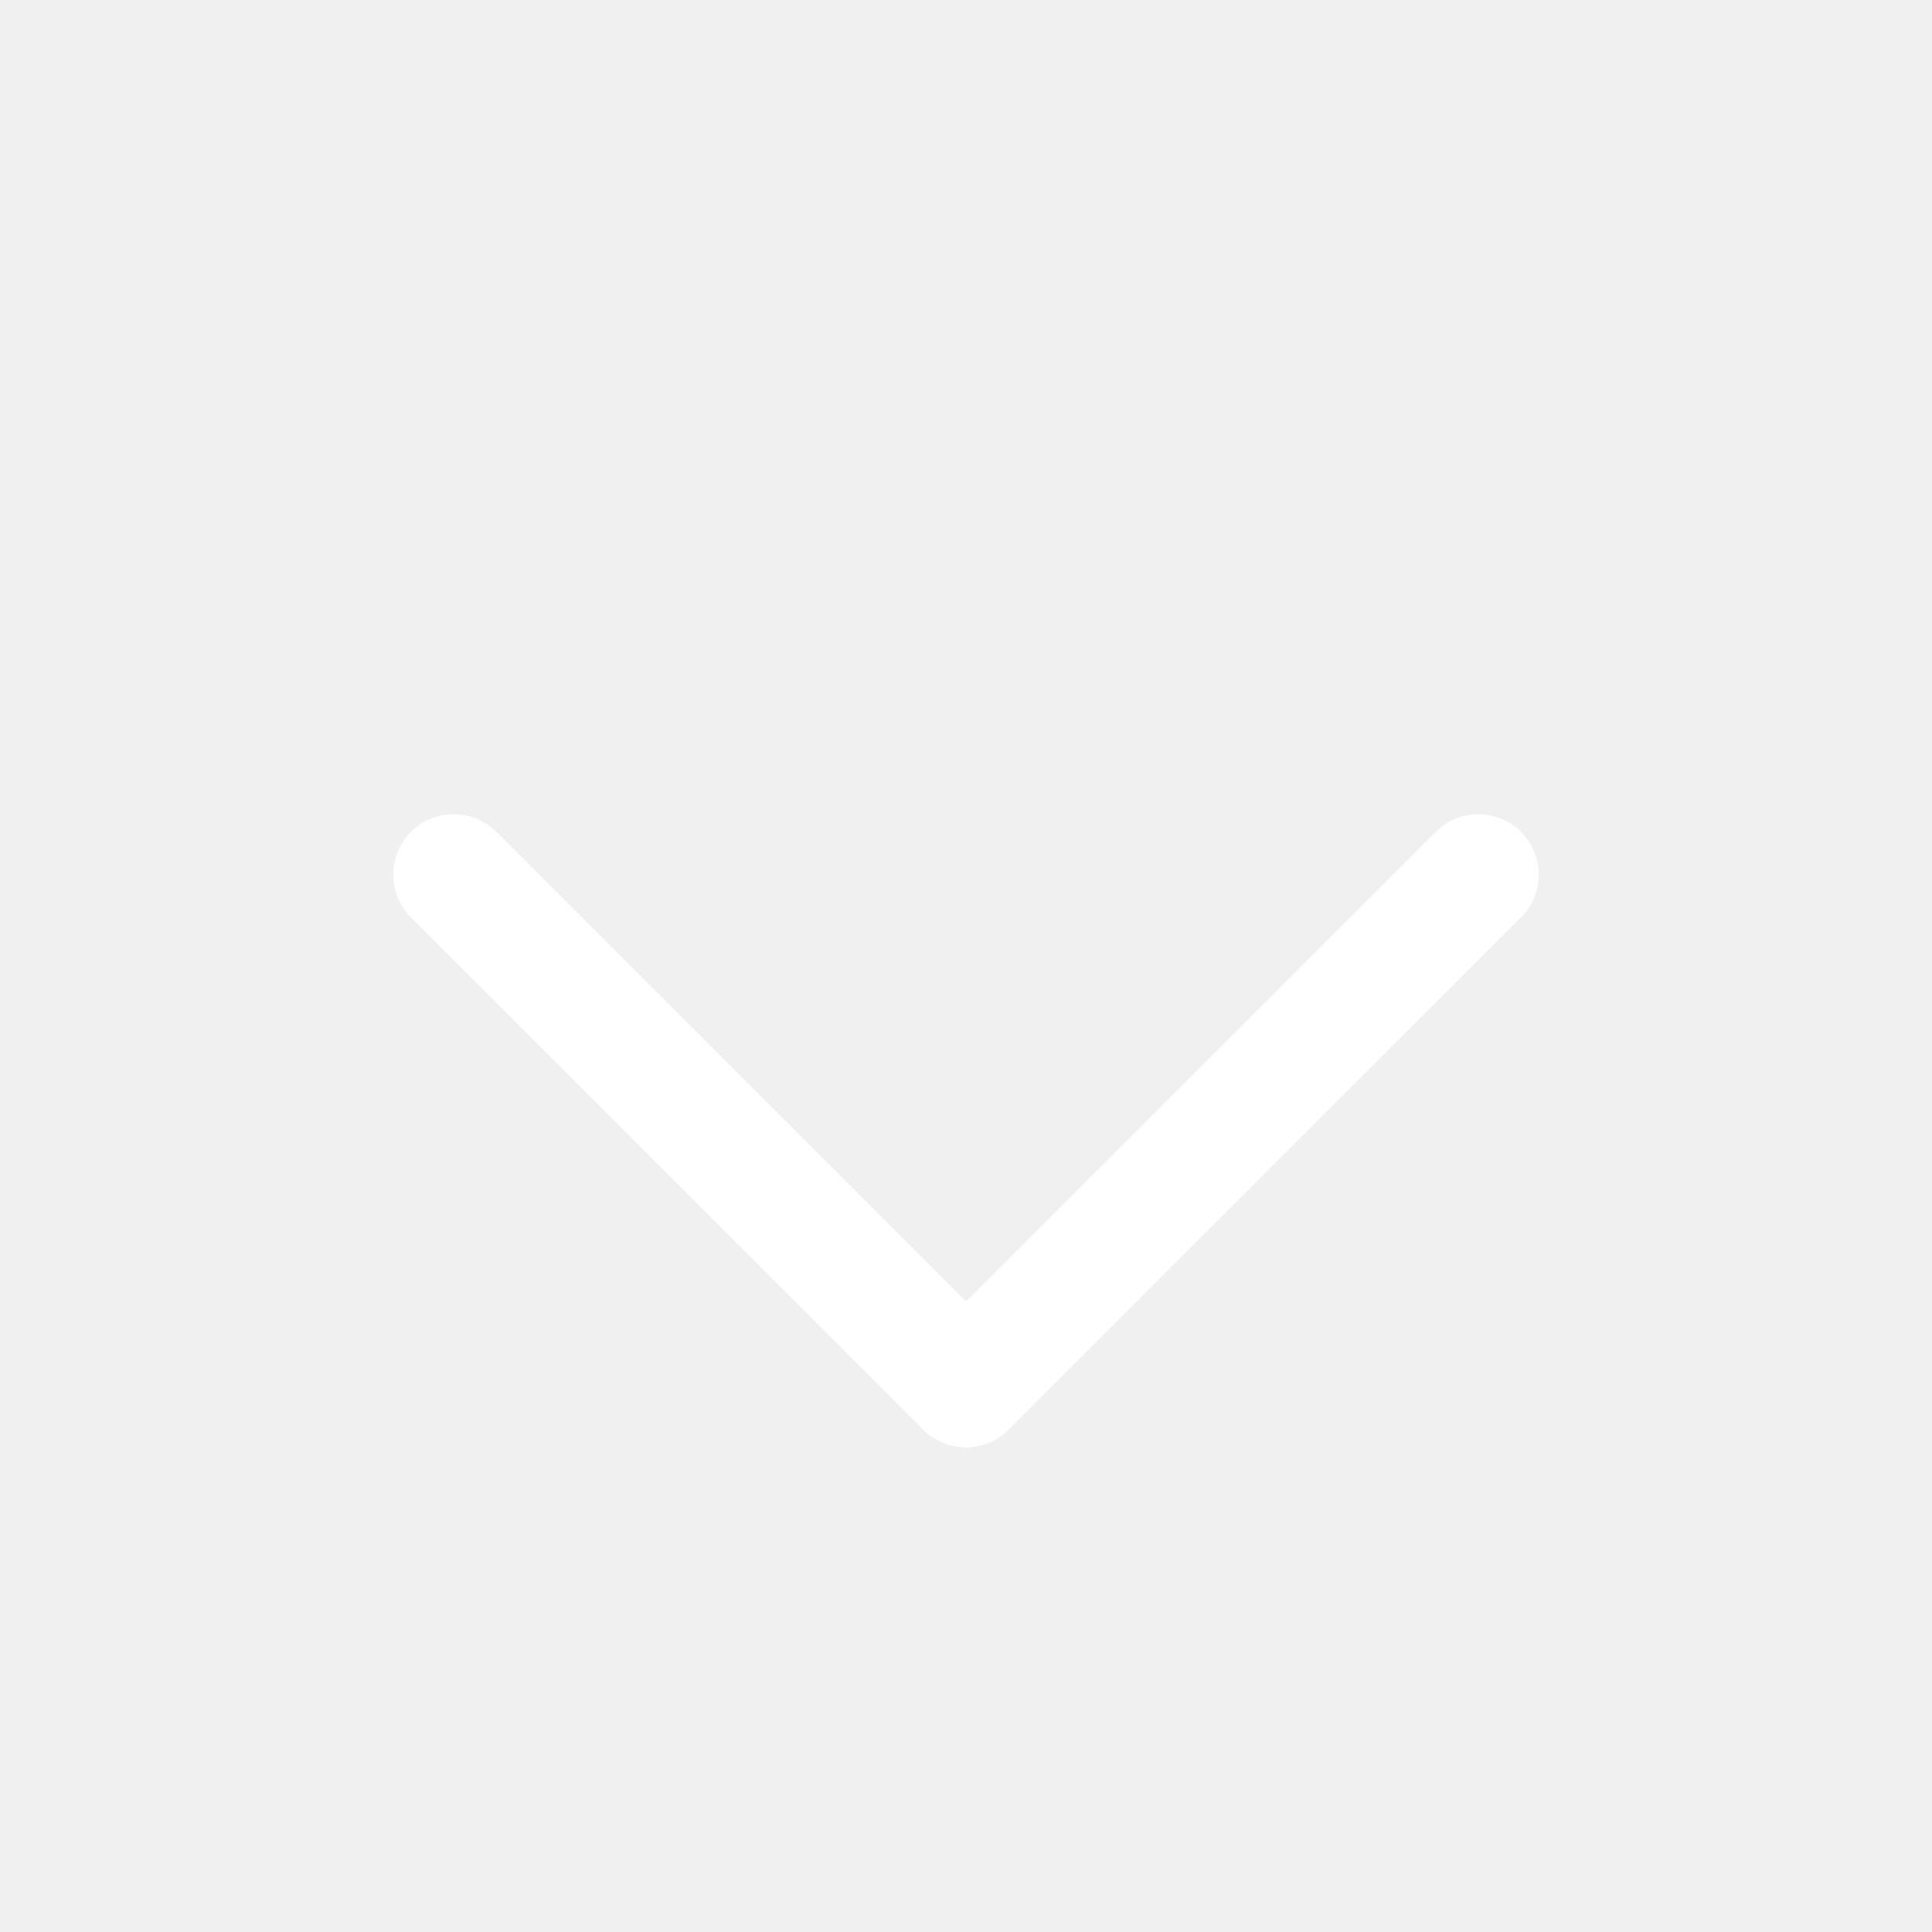
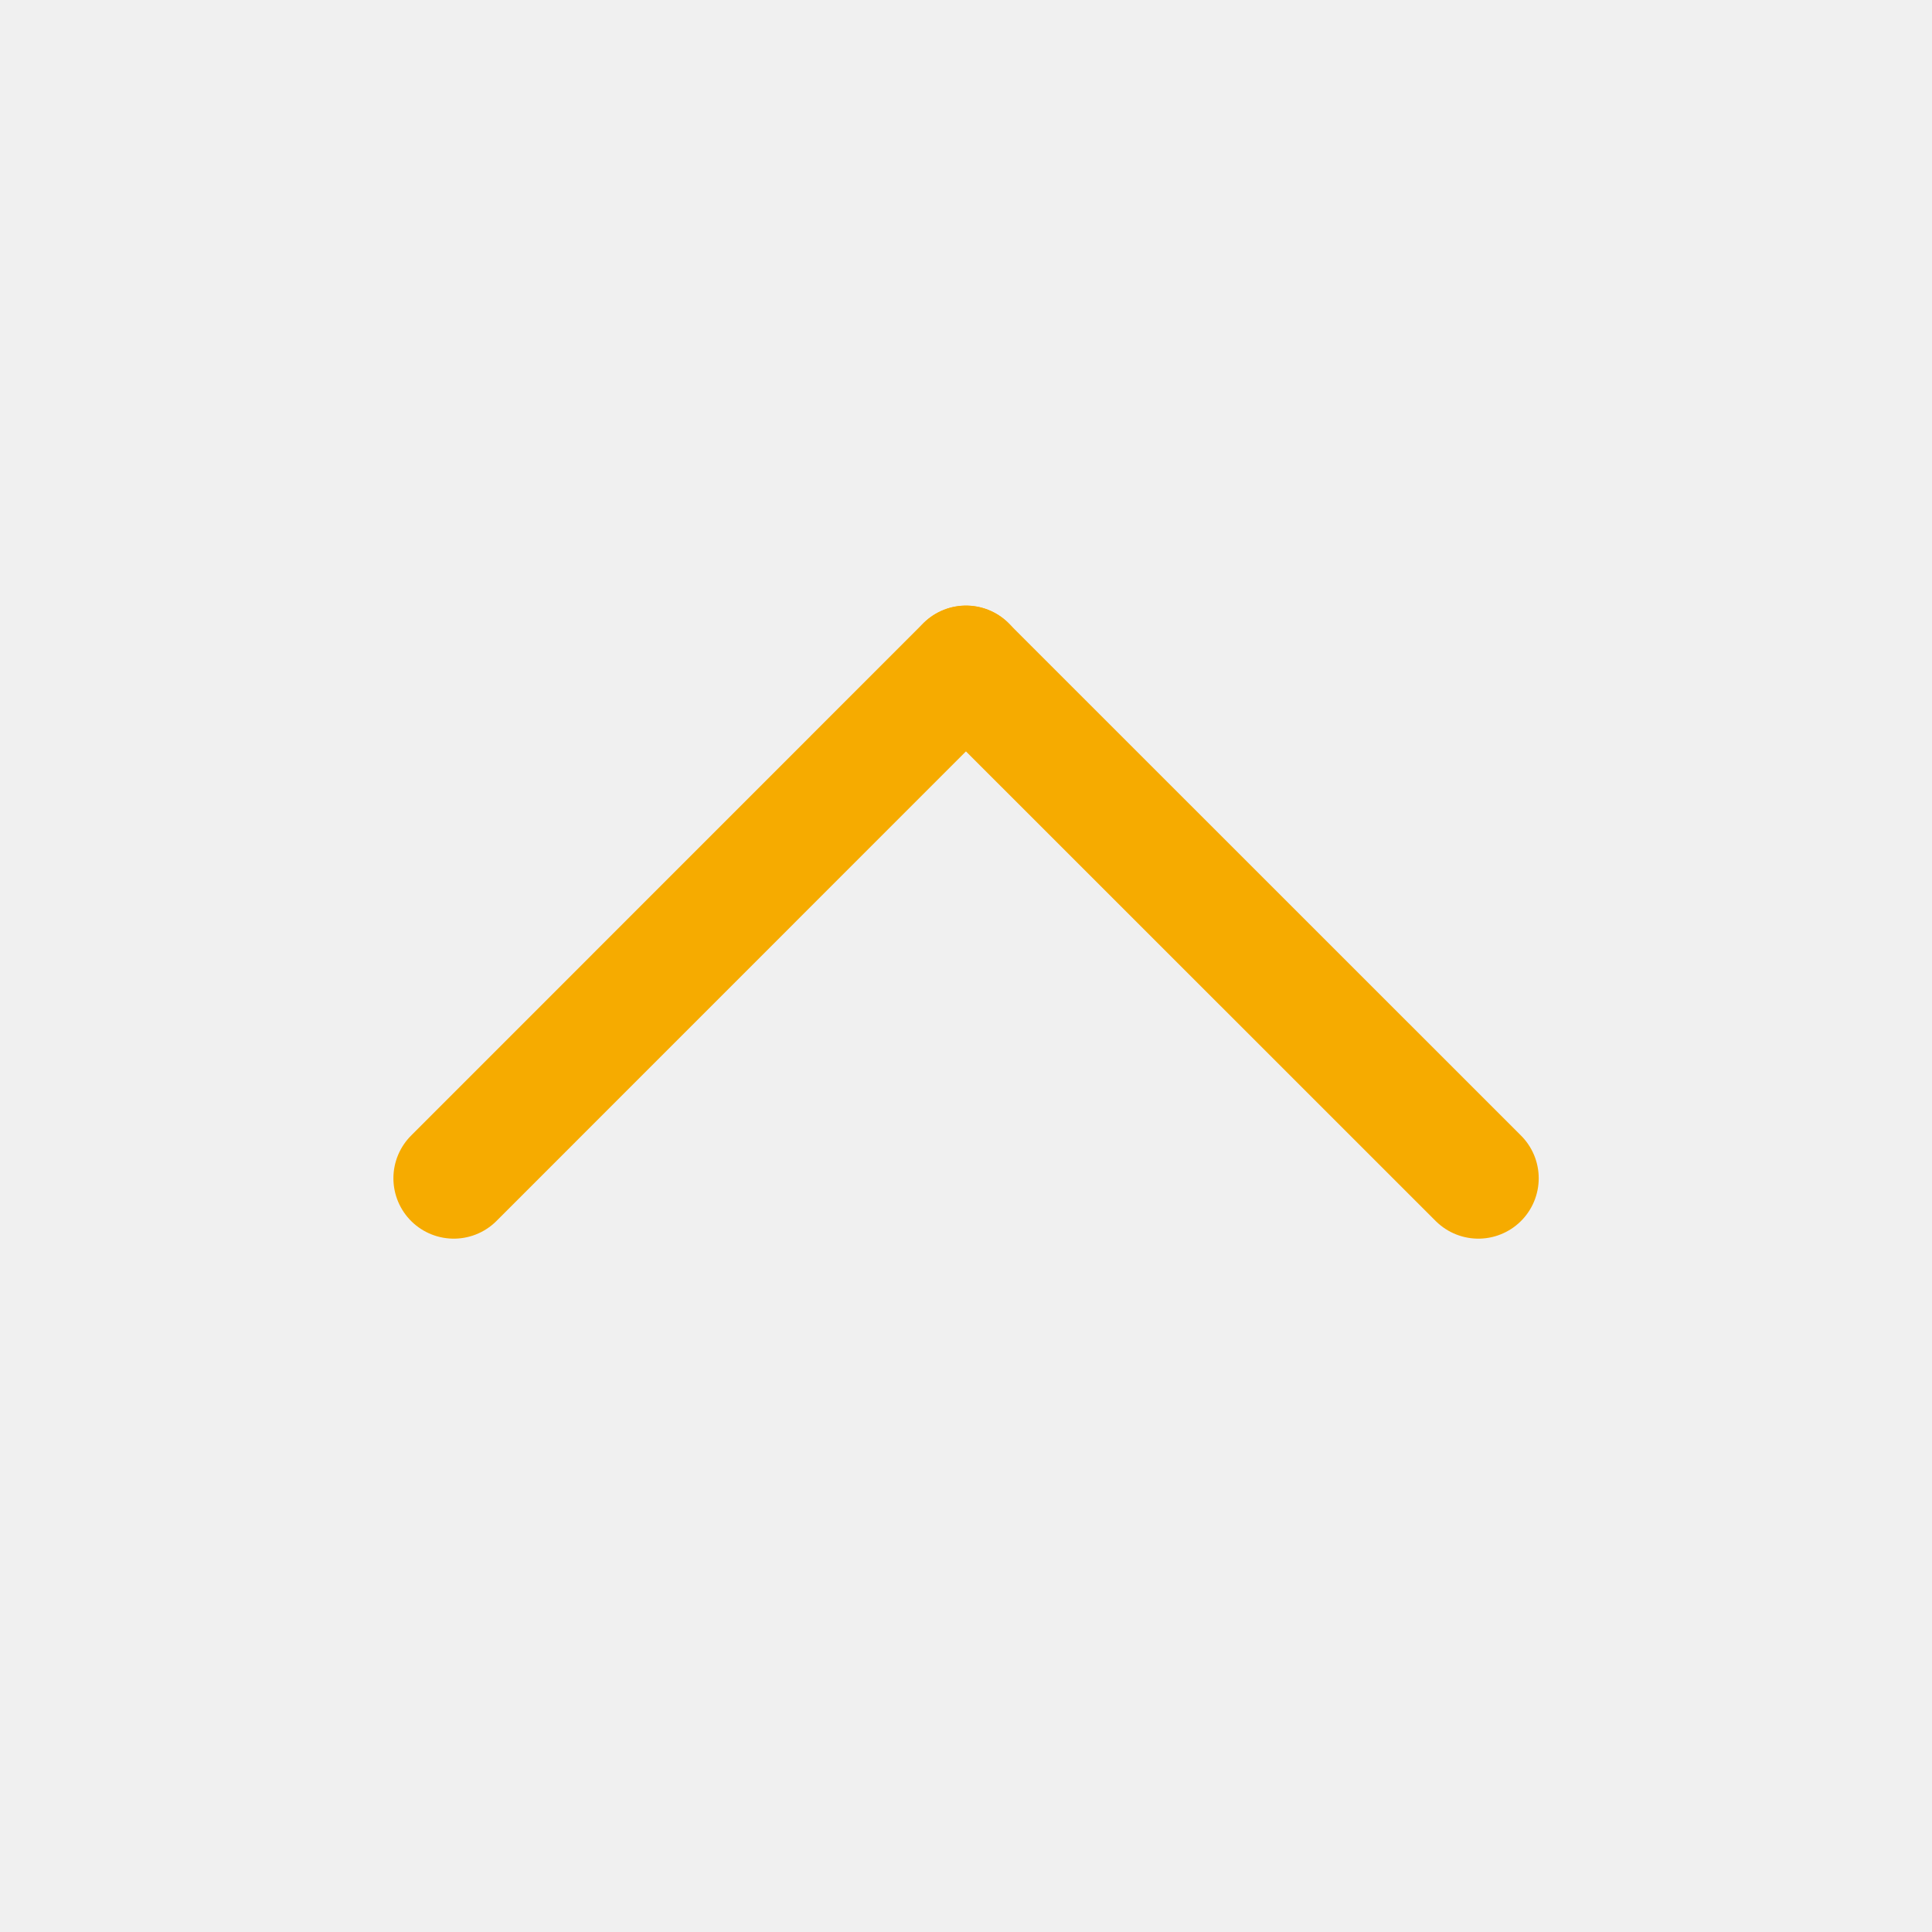
<svg xmlns="http://www.w3.org/2000/svg" width="16" height="16" viewBox="0 0 16 16" fill="none">
-   <path d="M3.757 7.243L8 11.485" stroke="white" stroke-linecap="round" />
-   <path d="M8 11.485L12.243 7.243" stroke="white" stroke-linecap="round" />
+   <path d="M3.758 9.758L8 5.515" stroke="#F6AB00" stroke-linecap="round" />
+   <path d="M8 5.516L12.243 9.758" stroke="#F6AB00" stroke-linecap="round" />
</svg>
